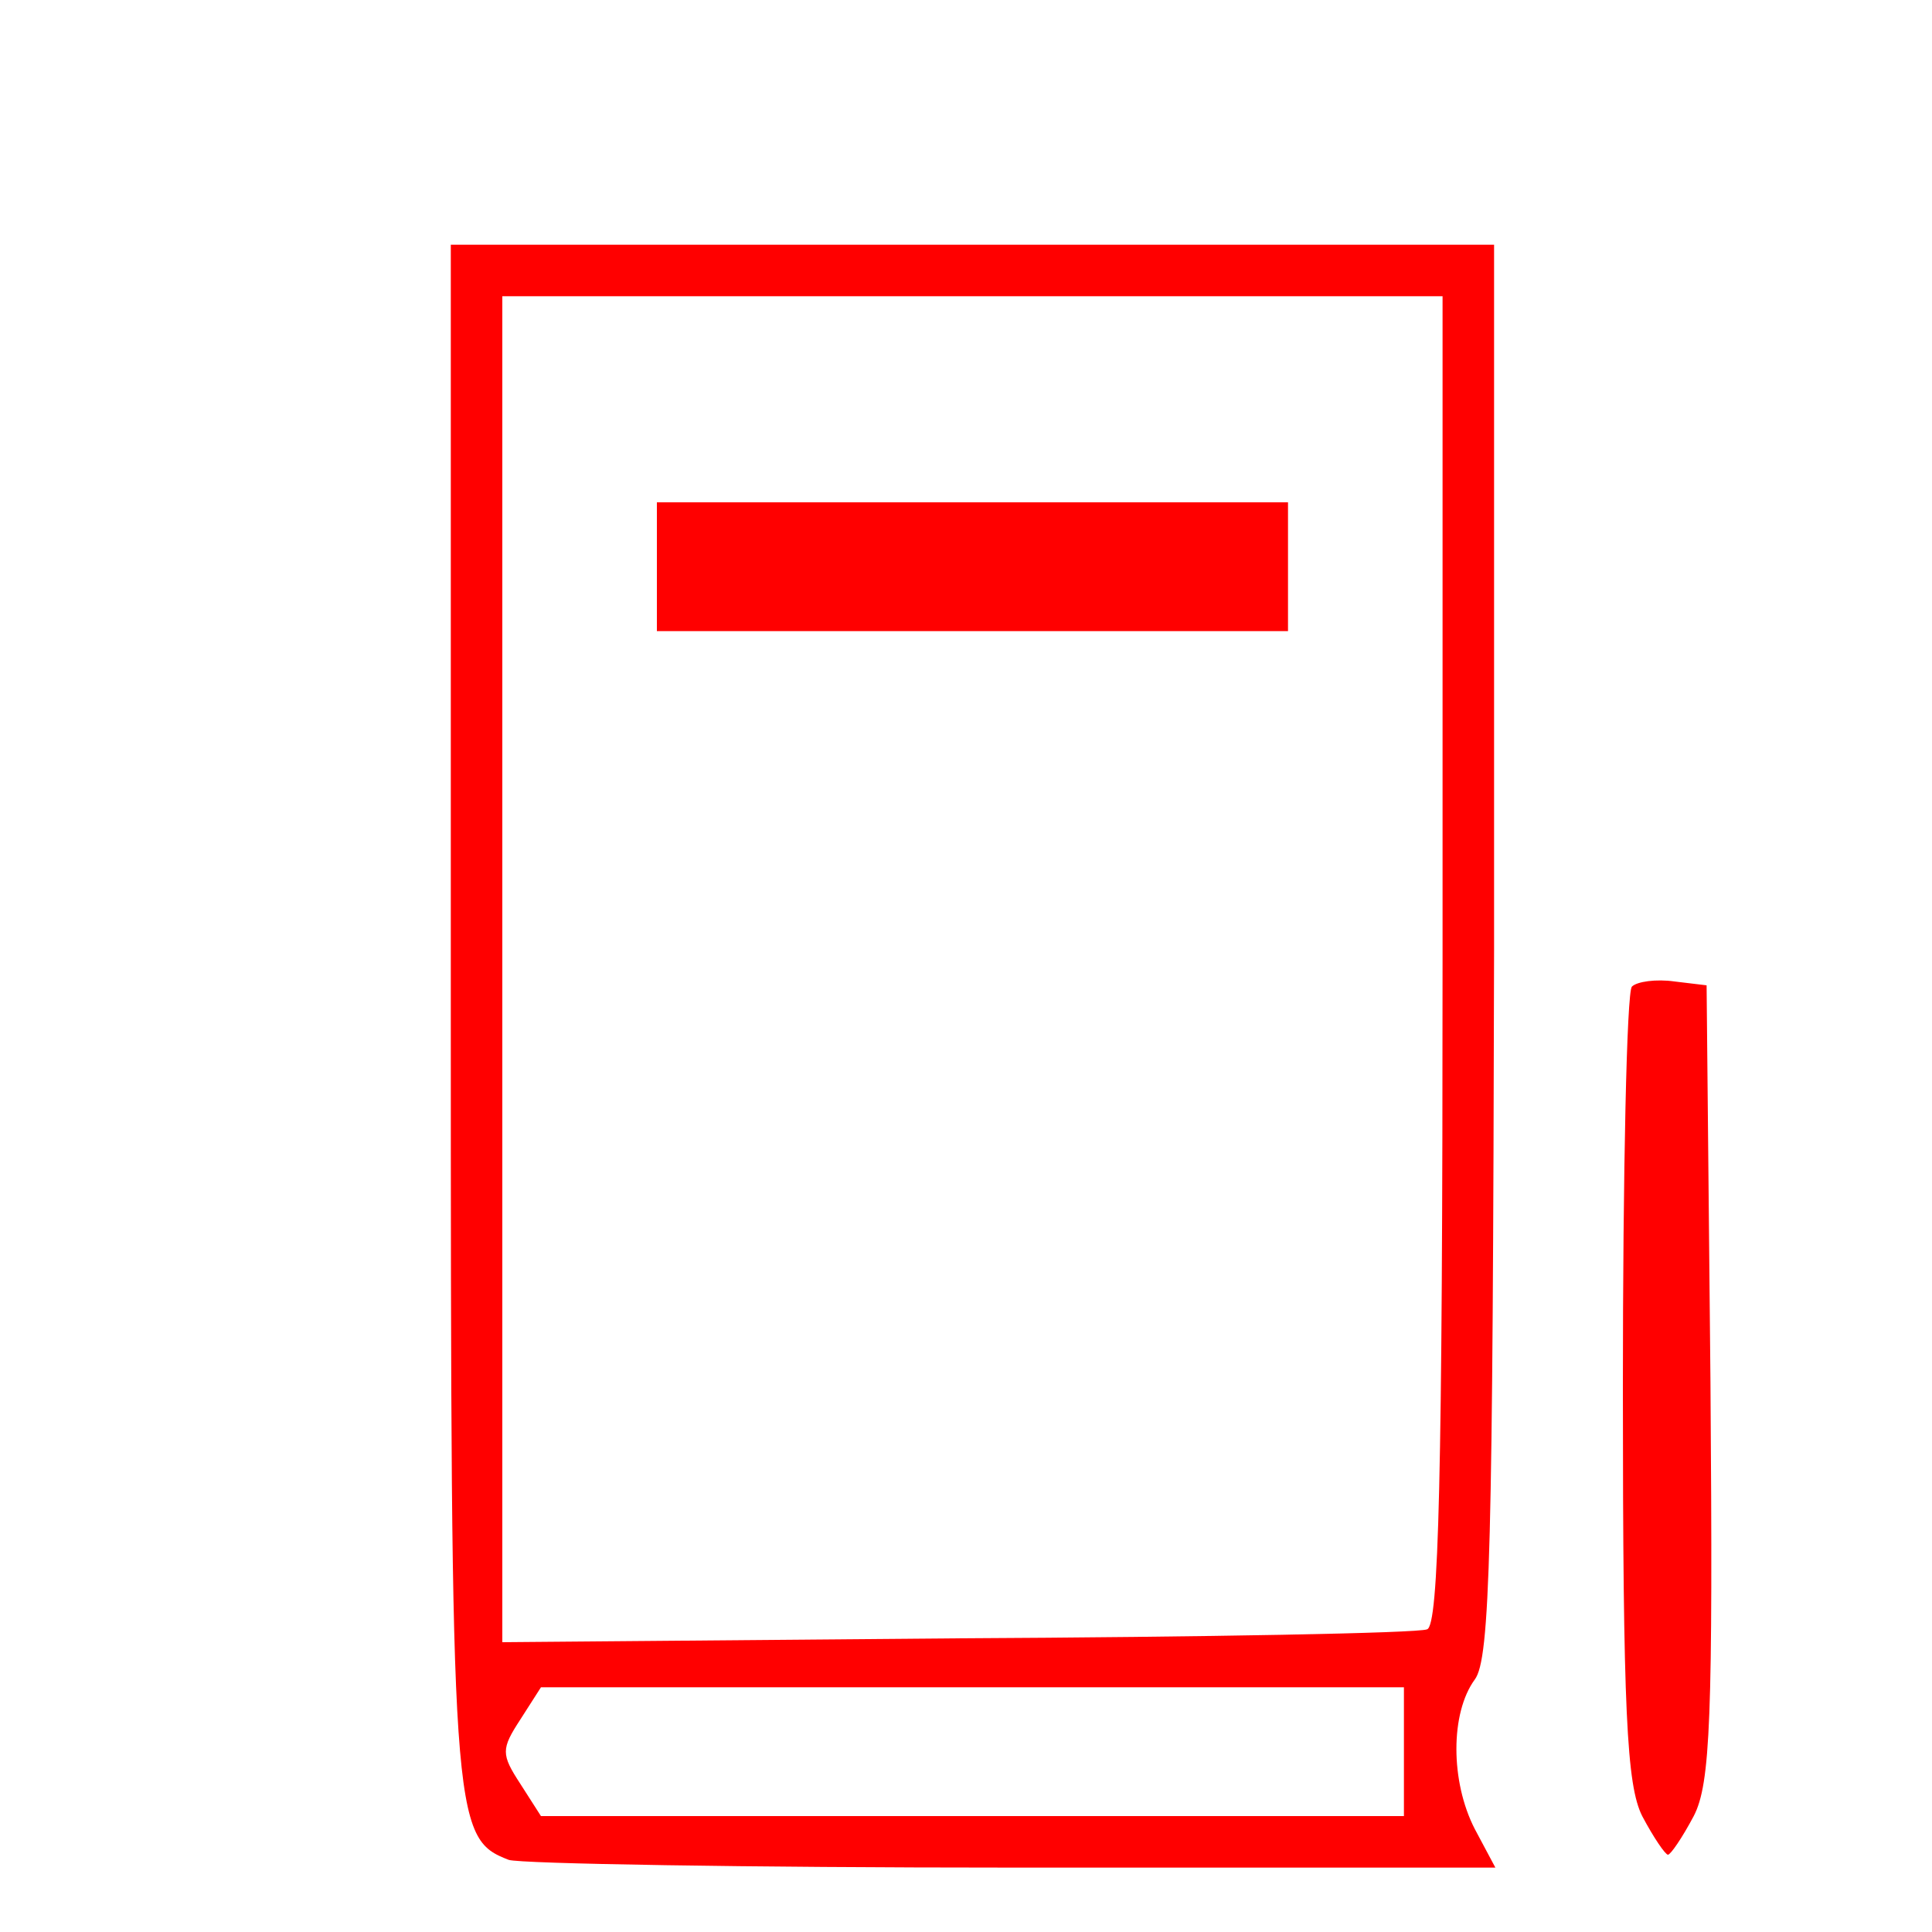
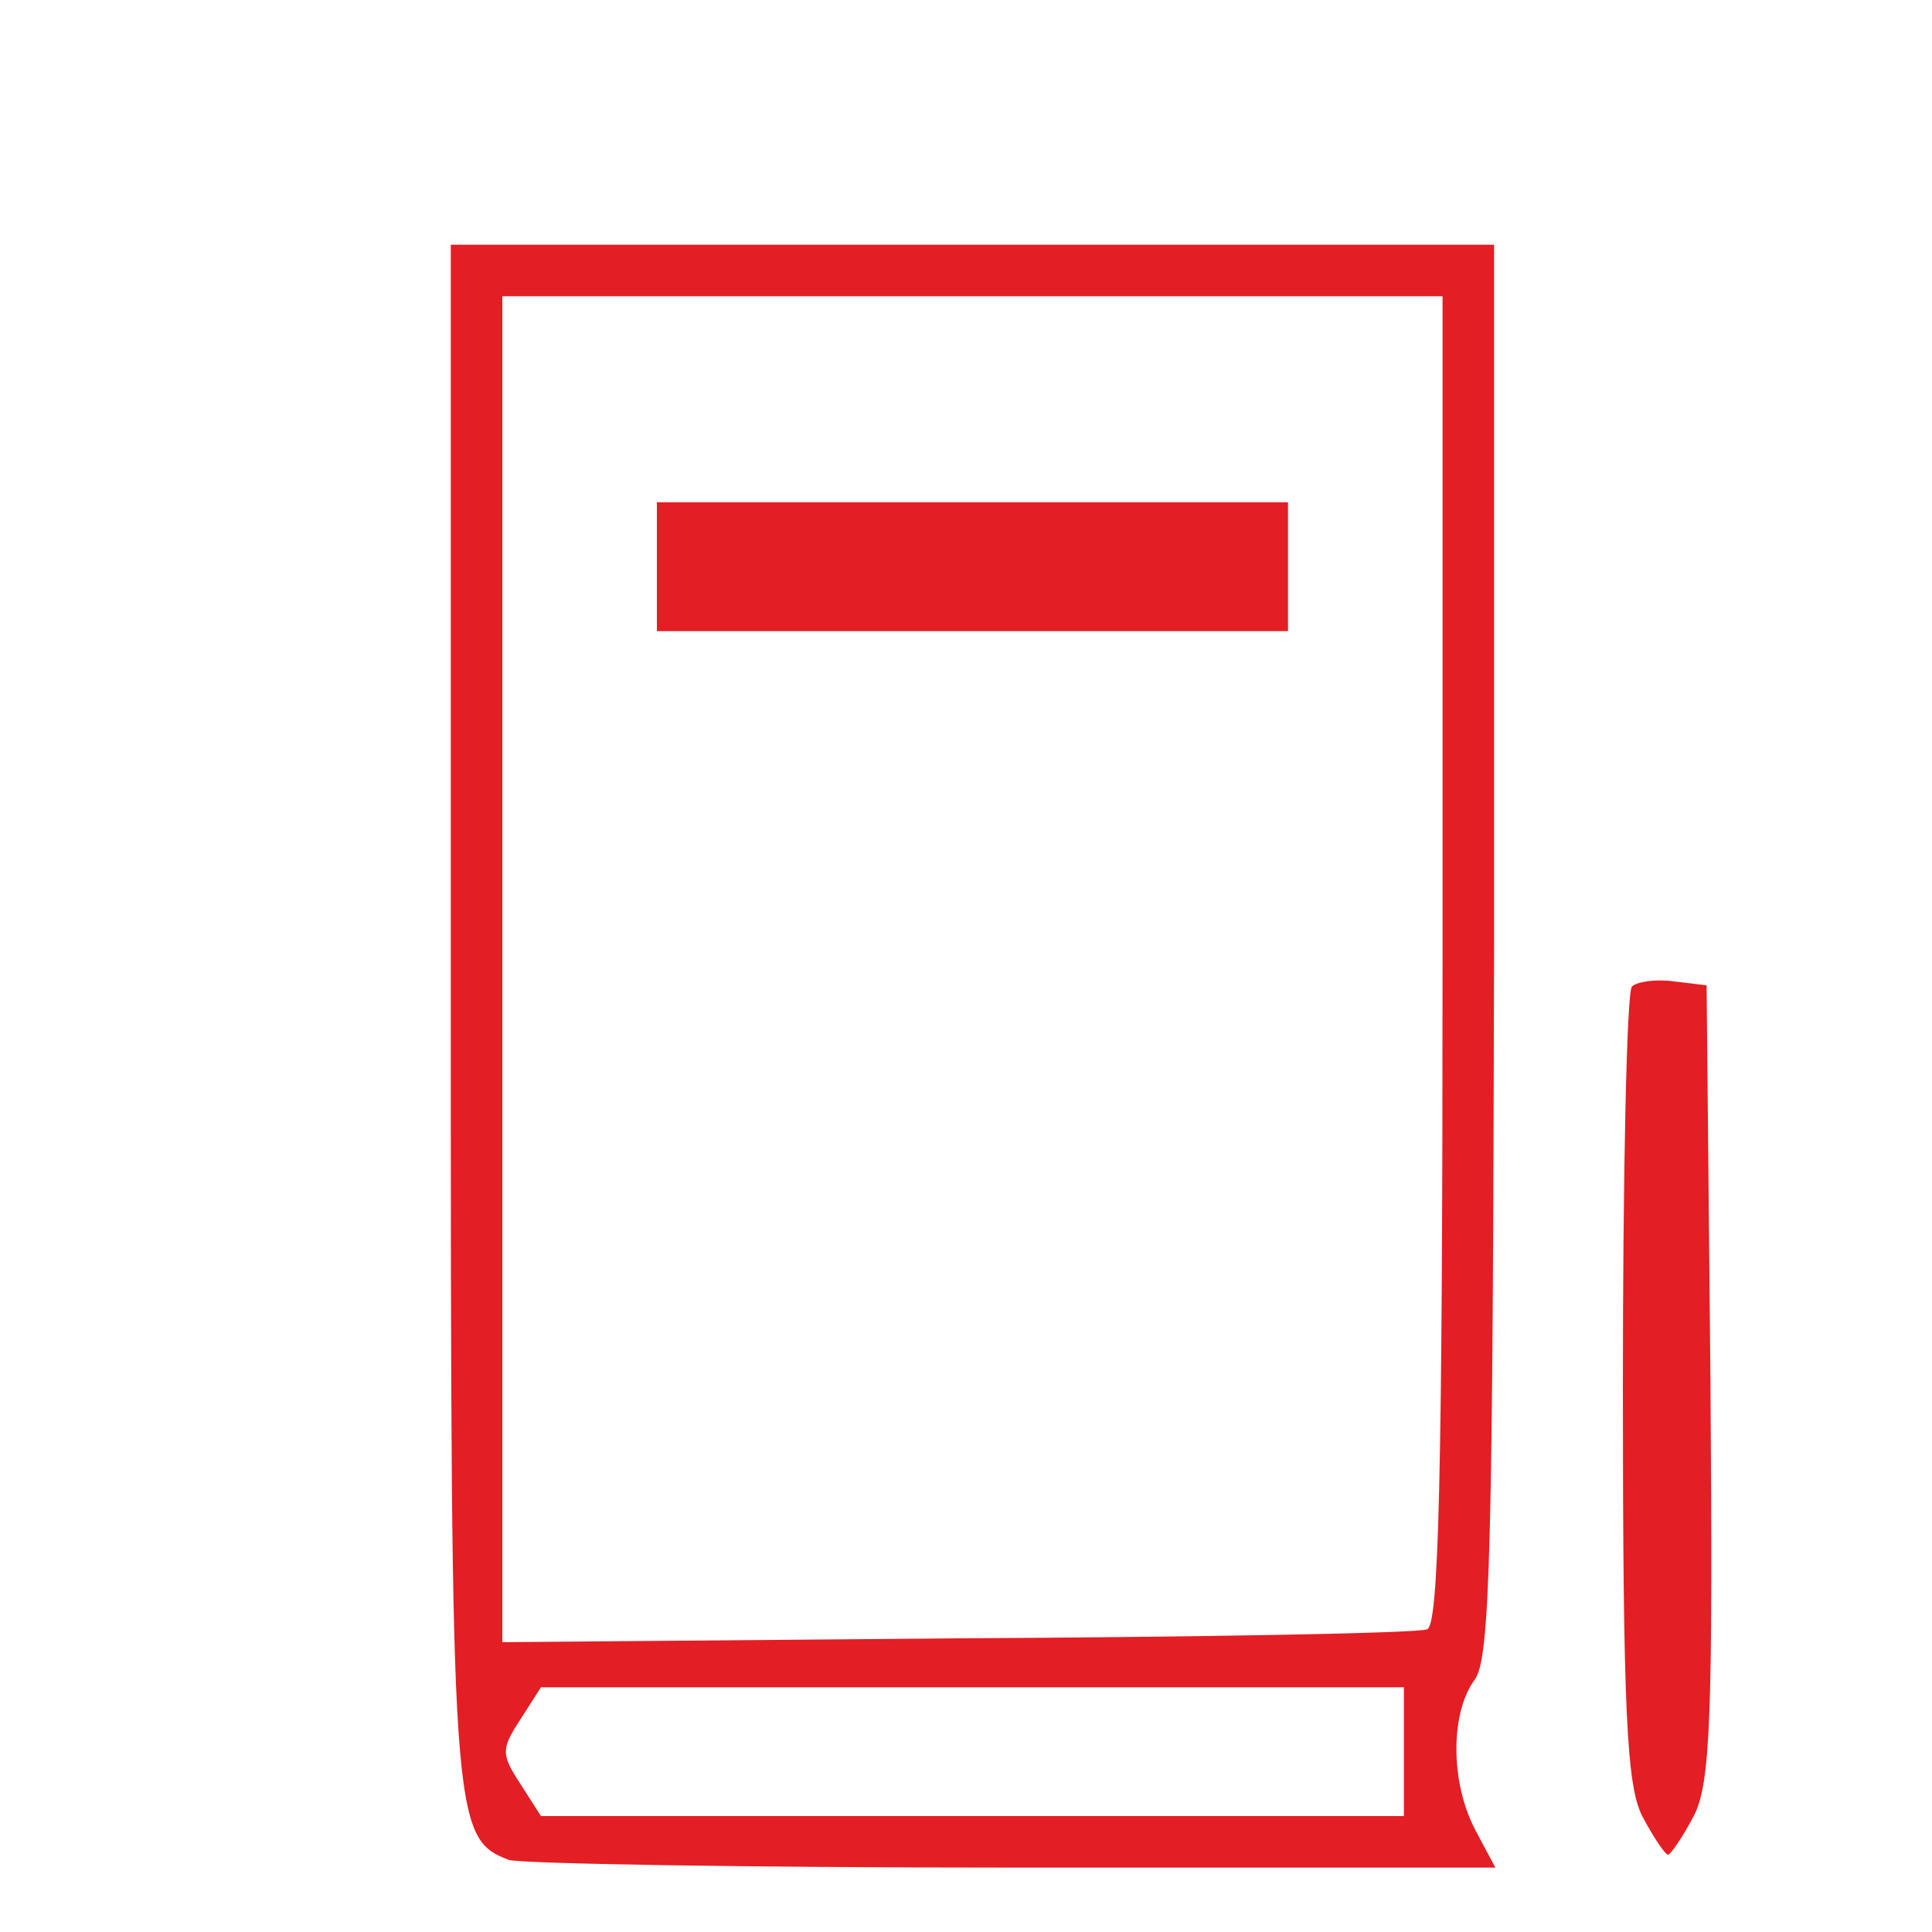
<svg xmlns="http://www.w3.org/2000/svg" version="1.0" width="150pt" height="150pt" viewBox="0 0 150 150" preserveAspectRatio="xMidYMid meet">
-   <g transform="translate(0,150) scale(0.1,-0.1)" fill="#FF0000" stroke="none">
+   <g transform="translate(0,150) scale(0.1,-0.1)" fill="#E31E24" stroke="none">
    <path d="M350 715 c0 -630 1 -642 45 -659 9 -3 185 -6 391 -6 l375 0 -16 30 c-19 37 -19 90 0 116 12 16 14 101 15 567 l0 547 -405 0 -405 0 0 -595z m770 40 c0 -404 -3 -517 -12 -520 -7 -3 -172 -6 -366 -7 l-352 -3 0 523 0 522 365 0 365 0 0 -515z m-30 -615 l0 -50 -335 0 -335 0 -16 25 c-15 23 -15 27 0 50 l16 25 335 0 335 0 0 -50z" />
    <path d="M510 1060 l0 -50 245 0 245 0 0 50 0 50 -245 0 -245 0 0 -50z" />
    <path d="M1267 734 c-4 -4 -7 -144 -7 -311 0 -253 3 -309 15 -333 9 -17 18 -30 20 -30 2 0 11 13 20 30 13 25 15 76 13 337 l-3 308 -25 3 c-14 2 -29 0 -33 -4z" />
  </g>
</svg>
